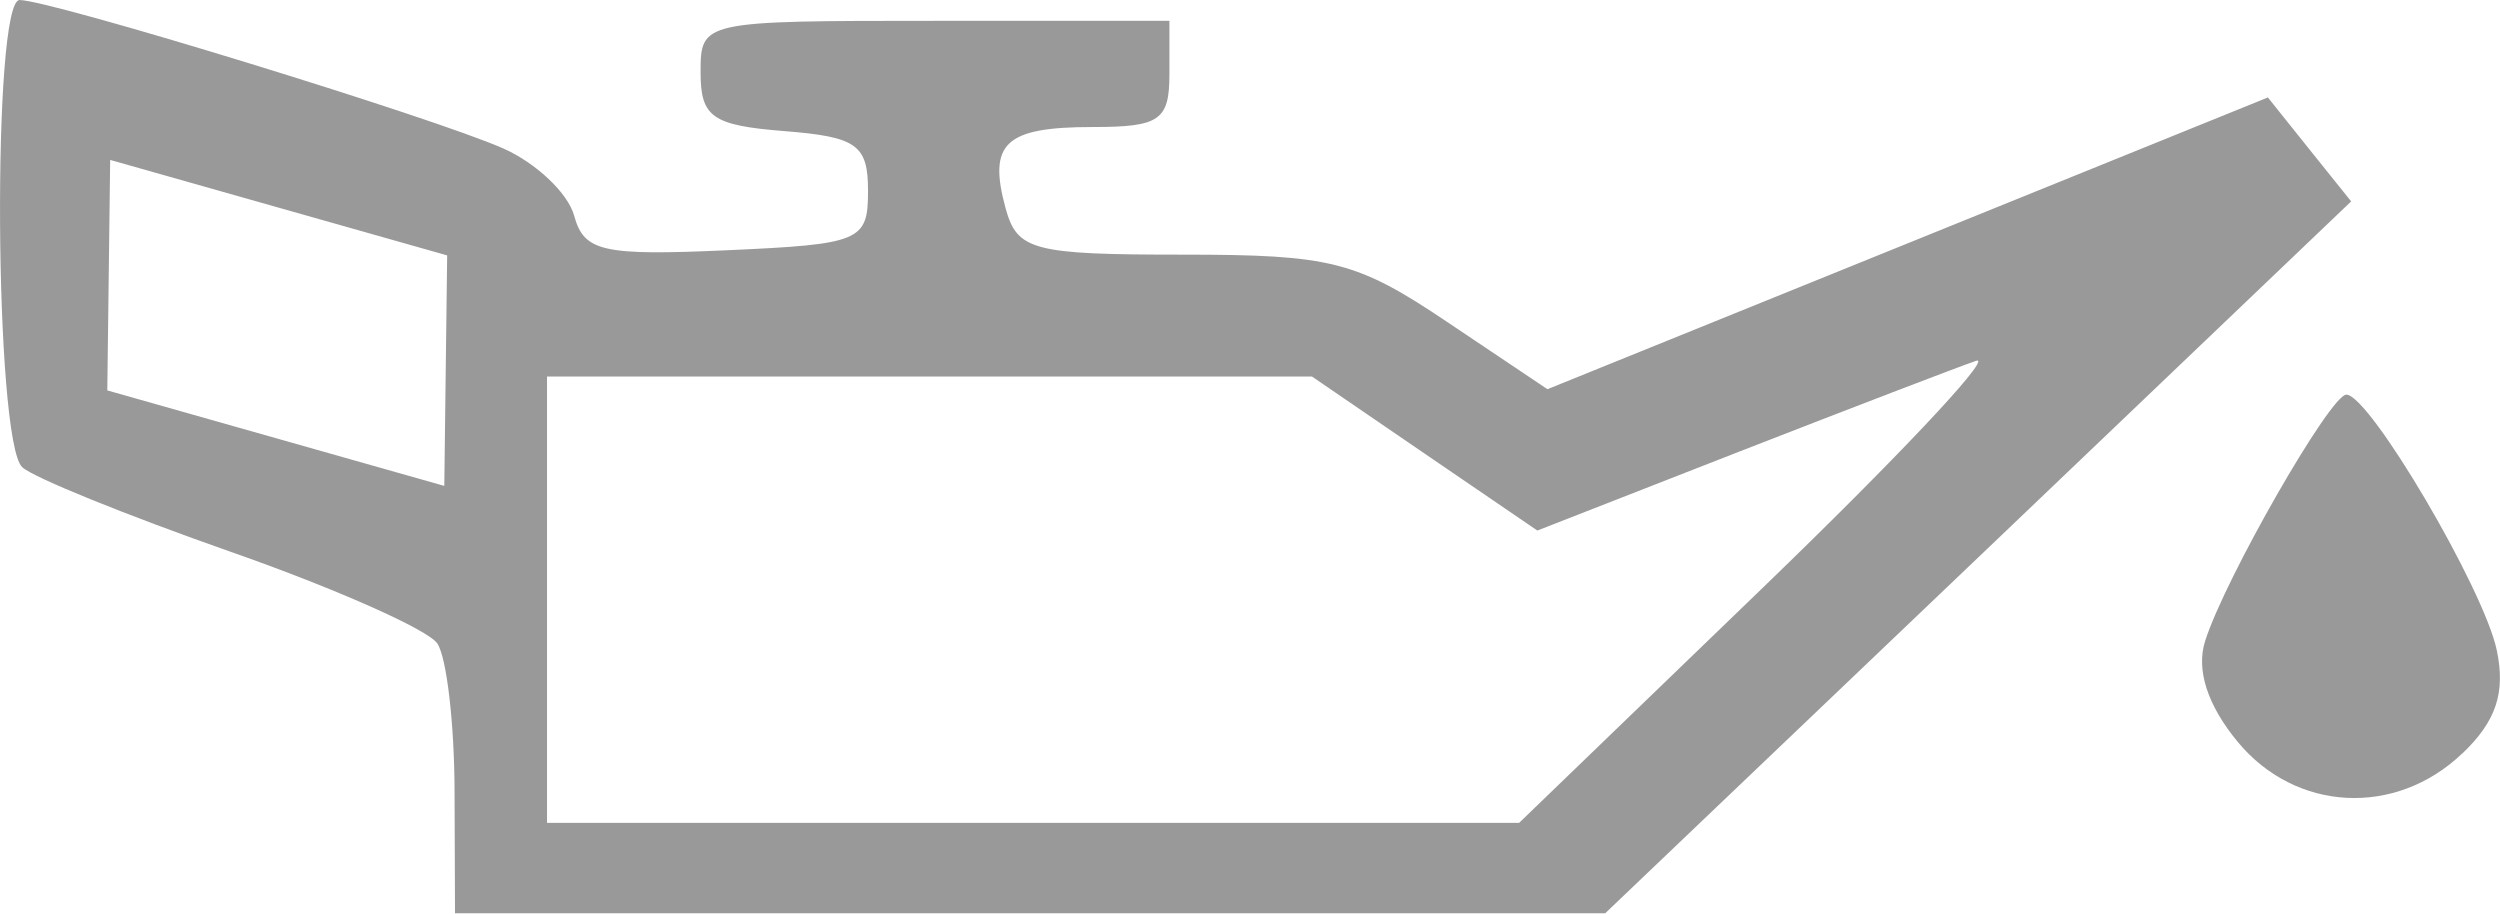
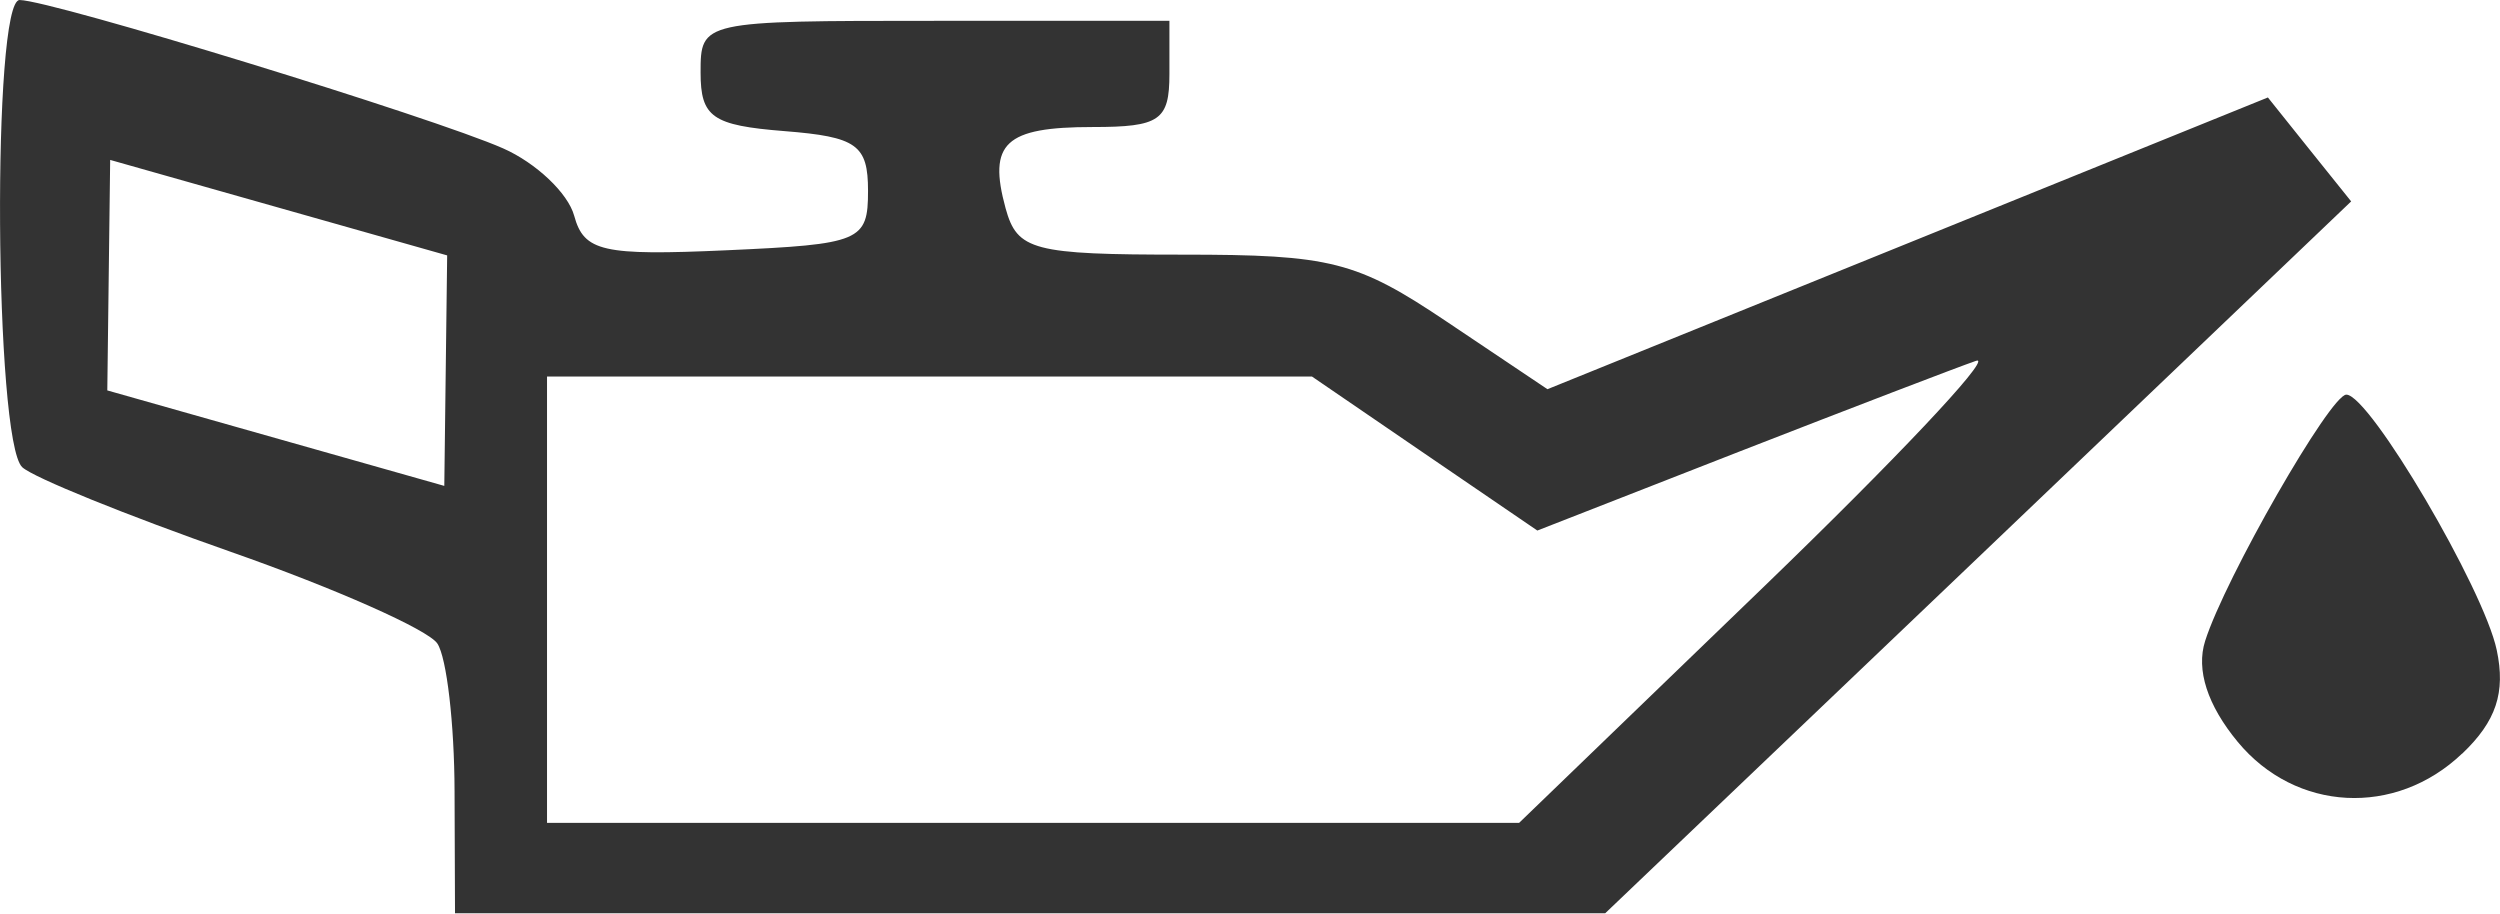
<svg xmlns="http://www.w3.org/2000/svg" width="16.573mm" height="6.054mm" viewBox="0 0 16.573 6.054" version="1.1" id="svg11080">
  <defs id="defs11077" />
  <g id="layer1" style="display:inline" transform="translate(-78.08367,-123.6359)">
-     <path id="path138351-6" style="fill:#999999;fill-opacity:1;stroke-width:0.144;stroke-dasharray:none" d="M 78.214 123.636 C 78.03 123.633 78.046 126.559 78.231 126.733 C 78.303 126.801 78.926 127.053 79.616 127.295 C 80.306 127.537 80.922 127.81 80.983 127.902 C 81.045 127.995 81.096 128.435 81.097 128.881 L 81.1 129.69 L 84.913 129.69 L 88.725 129.69 L 91.198 127.331 L 93.67 124.971 L 93.394 124.627 L 93.118 124.282 L 90.73 125.249 L 88.342 126.216 L 87.677 125.77 C 87.076 125.366 86.907 125.324 85.923 125.324 C 84.93 125.324 84.827 125.296 84.75 125.017 C 84.632 124.585 84.746 124.478 85.327 124.478 C 85.772 124.478 85.836 124.434 85.836 124.126 L 85.836 123.774 L 84.282 123.774 C 82.733 123.774 82.728 123.775 82.728 124.117 C 82.728 124.413 82.806 124.467 83.283 124.505 C 83.764 124.543 83.838 124.596 83.838 124.901 C 83.838 125.235 83.79 125.255 82.901 125.295 C 82.079 125.332 81.955 125.304 81.89 125.066 C 81.849 124.916 81.637 124.716 81.42 124.62 C 80.958 124.415 78.43 123.639 78.214 123.636 z M 78.814 124.696 L 81.048 125.329 L 81.029 126.857 L 78.795 126.224 L 78.814 124.696 z M 91.192 126.026 C 91.266 126.029 90.646 126.686 89.78 127.522 L 88.154 129.091 L 84.932 129.091 L 81.71 129.091 L 81.71 127.611 L 81.71 126.132 L 84.246 126.132 L 86.781 126.132 L 87.528 126.643 L 88.275 127.153 L 89.618 126.628 C 90.357 126.34 91.061 126.07 91.183 126.028 C 91.187 126.027 91.19 126.026 91.192 126.026 z " />
-     <path style="fill:#999999;fill-opacity:1;stroke-width:0.144" d="m 94.406,128.632 c 0.225,-0.214 0.289,-0.405 0.229,-0.687 -0.086,-0.407 -0.843,-1.693 -0.997,-1.693 -0.106,0 -0.804,1.217 -0.936,1.633 -0.061,0.191 0.015,0.426 0.216,0.669 0.384,0.464 1.045,0.499 1.487,0.078 z" id="path138357-9" />
+     <path id="path138351-6" style="fill:#333333;fill-opacity:1;stroke-width:0.144;stroke-dasharray:none" d="M 78.214 123.636 C 78.03 123.633 78.046 126.559 78.231 126.733 C 78.303 126.801 78.926 127.053 79.616 127.295 C 80.306 127.537 80.922 127.81 80.983 127.902 C 81.045 127.995 81.096 128.435 81.097 128.881 L 81.1 129.69 L 84.913 129.69 L 88.725 129.69 L 91.198 127.331 L 93.67 124.971 L 93.394 124.627 L 93.118 124.282 L 90.73 125.249 L 88.342 126.216 L 87.677 125.77 C 87.076 125.366 86.907 125.324 85.923 125.324 C 84.93 125.324 84.827 125.296 84.75 125.017 C 84.632 124.585 84.746 124.478 85.327 124.478 C 85.772 124.478 85.836 124.434 85.836 124.126 L 85.836 123.774 L 84.282 123.774 C 82.733 123.774 82.728 123.775 82.728 124.117 C 82.728 124.413 82.806 124.467 83.283 124.505 C 83.764 124.543 83.838 124.596 83.838 124.901 C 83.838 125.235 83.79 125.255 82.901 125.295 C 82.079 125.332 81.955 125.304 81.89 125.066 C 81.849 124.916 81.637 124.716 81.42 124.62 C 80.958 124.415 78.43 123.639 78.214 123.636 z M 78.814 124.696 L 81.048 125.329 L 81.029 126.857 L 78.795 126.224 L 78.814 124.696 z M 91.192 126.026 C 91.266 126.029 90.646 126.686 89.78 127.522 L 88.154 129.091 L 84.932 129.091 L 81.71 129.091 L 81.71 127.611 L 81.71 126.132 L 84.246 126.132 L 86.781 126.132 L 87.528 126.643 L 88.275 127.153 L 89.618 126.628 C 90.357 126.34 91.061 126.07 91.183 126.028 C 91.187 126.027 91.19 126.026 91.192 126.026 z " />
+     <path style="fill:#333333;fill-opacity:1;stroke-width:0.144" d="m 94.406,128.632 c 0.225,-0.214 0.289,-0.405 0.229,-0.687 -0.086,-0.407 -0.843,-1.693 -0.997,-1.693 -0.106,0 -0.804,1.217 -0.936,1.633 -0.061,0.191 0.015,0.426 0.216,0.669 0.384,0.464 1.045,0.499 1.487,0.078 z" id="path138357-9" />
  </g>
  <g id="layer5" style="display:inline" transform="translate(-78.08367,-123.6359)" />
</svg>
